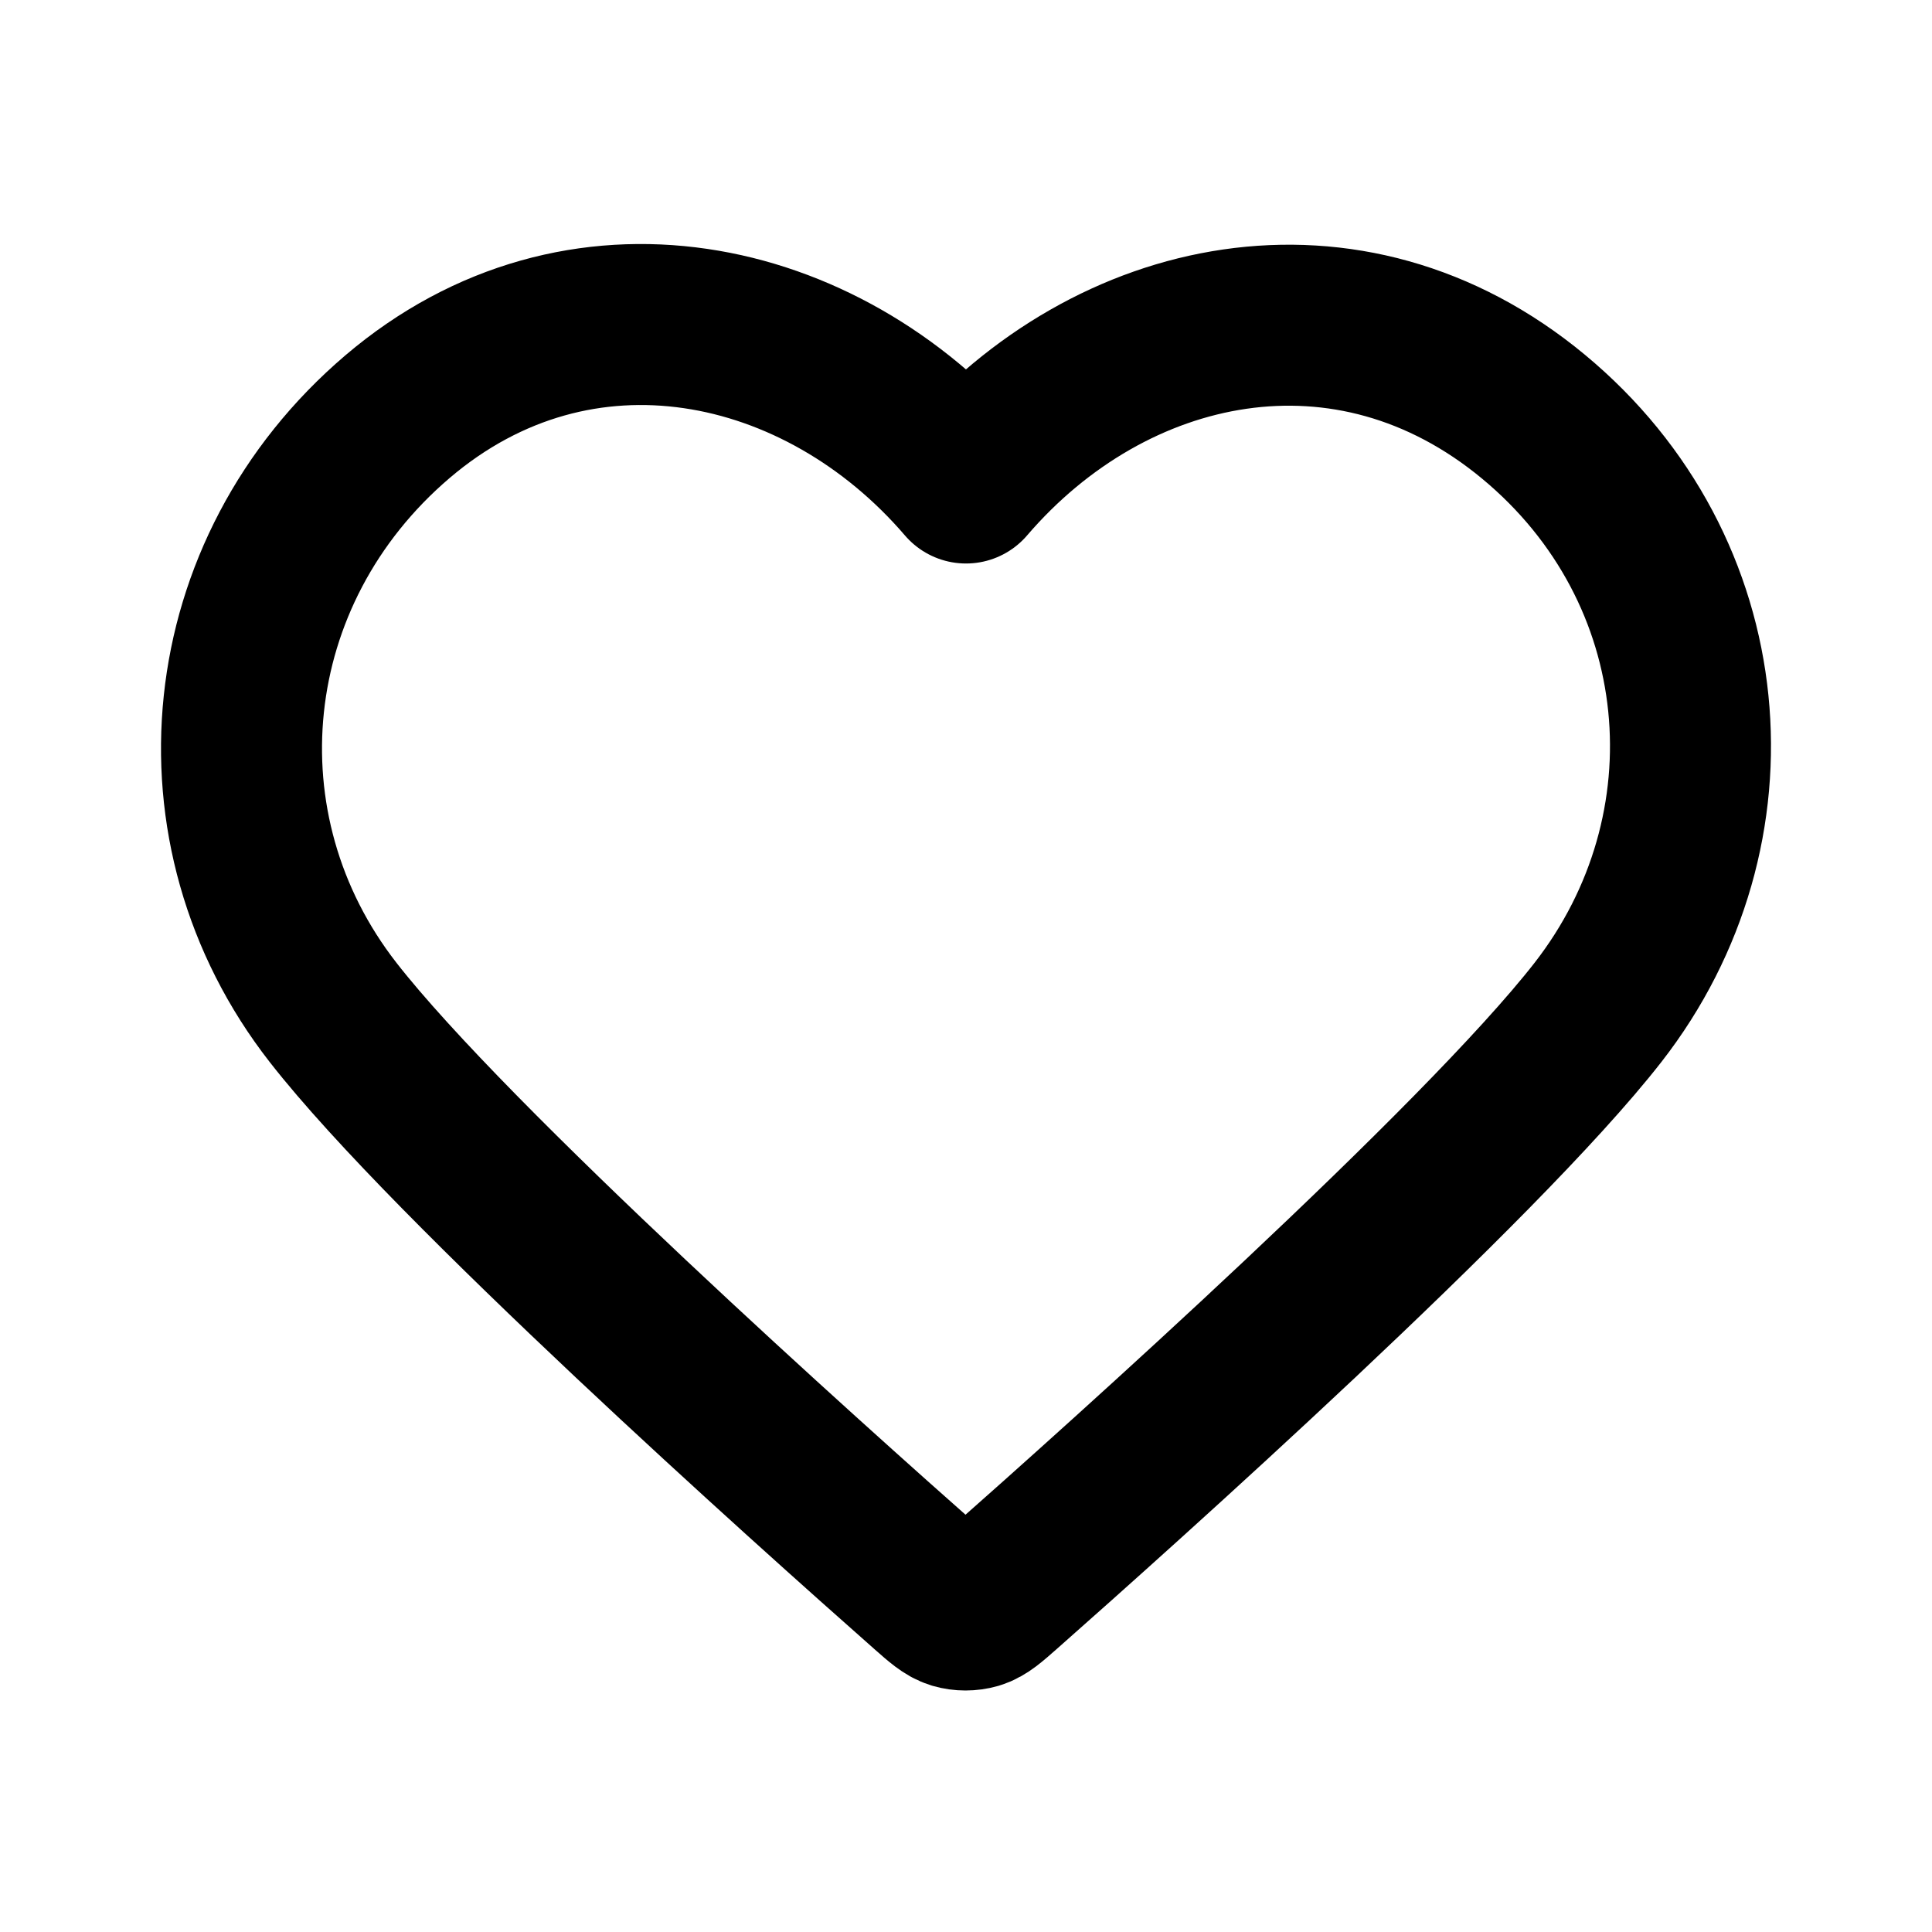
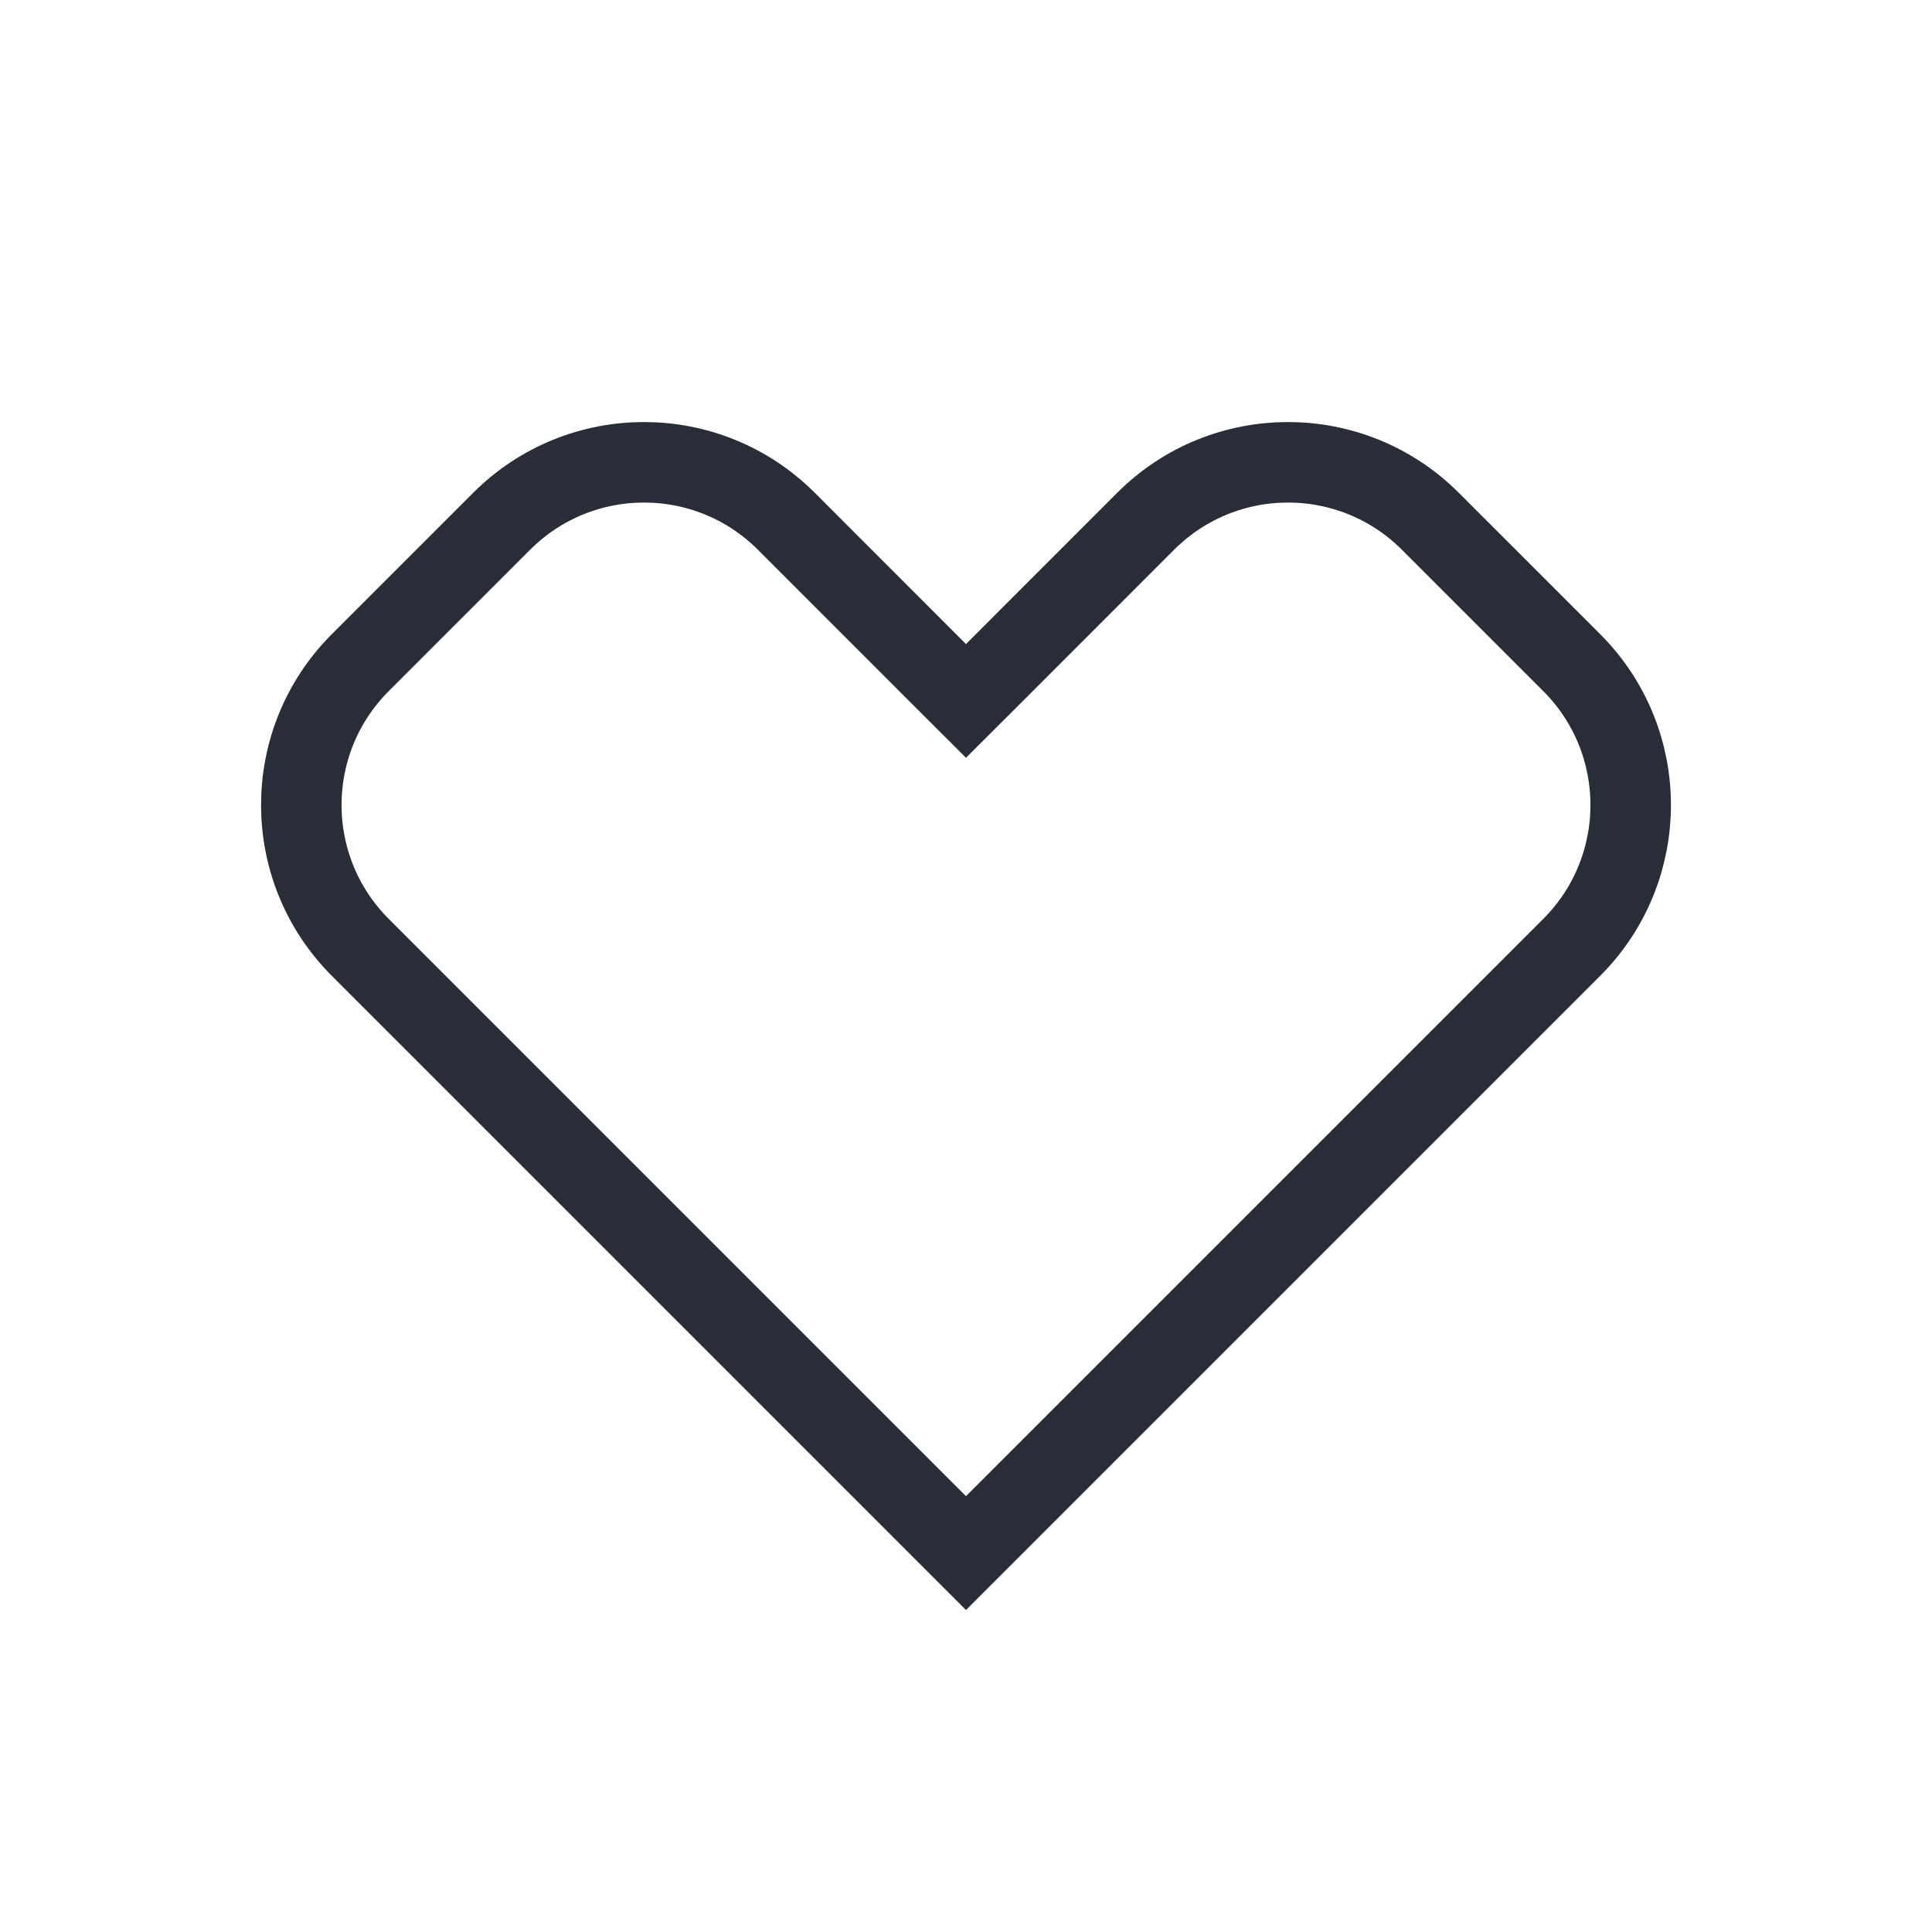
- <svg xmlns="http://www.w3.org/2000/svg" width="64px" height="64px" viewBox="0 0 24 24" fill="none">
-   <g id="SVGRepo_bgCarrier" stroke-width="0" />
-   <g id="SVGRepo_tracerCarrier" stroke-linecap="round" stroke-linejoin="round" />
-   <g id="SVGRepo_iconCarrier">
-     <path fill-rule="evenodd" clip-rule="evenodd" d="M12 6C10.201 3.903 7.194 3.255 4.939 5.175C2.685 7.096 2.367 10.306 4.138 12.577C5.61 14.465 10.065 18.448 11.525 19.737C11.688 19.881 11.77 19.953 11.865 19.982C11.948 20.006 12.039 20.006 12.123 19.982C12.218 19.953 12.299 19.881 12.463 19.737C13.923 18.448 18.378 14.465 19.85 12.577C21.62 10.306 21.342 7.075 19.048 5.175C16.755 3.275 13.799 3.903 12 6Z" stroke="#000000" stroke-width="2" stroke-linecap="round" stroke-linejoin="round" />
-   </g>
+ <svg xmlns="http://www.w3.org/2000/svg" width="24" height="24" viewBox="0 0 24 24" fill="none">
+   <path d="M12 19.293L4.475 11.768C3.499 10.791 3.499 9.209 4.475 8.232L6.232 6.475C7.209 5.499 8.791 5.499 9.768 6.475L11.646 8.354L12 8.707L12.354 8.354L14.232 6.475C15.209 5.499 16.791 5.499 17.768 6.475L19.525 8.232C20.501 9.209 20.501 10.791 19.525 11.768L12 19.293Z" stroke="#282D38" stroke-linecap="square" />
</svg>
